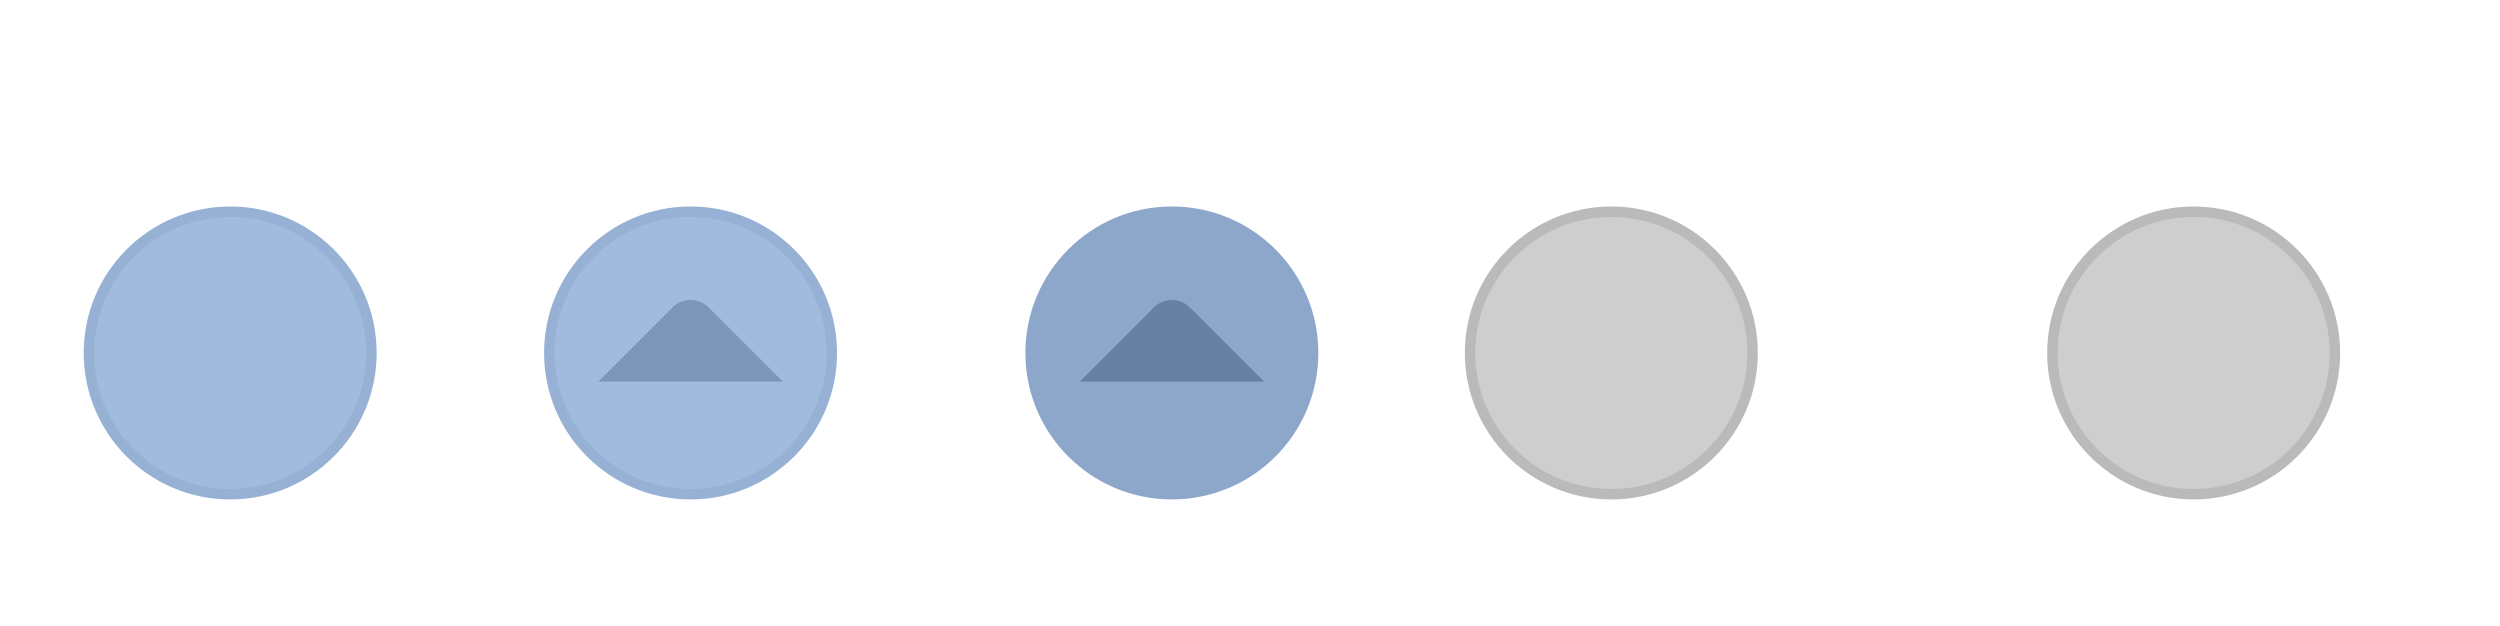
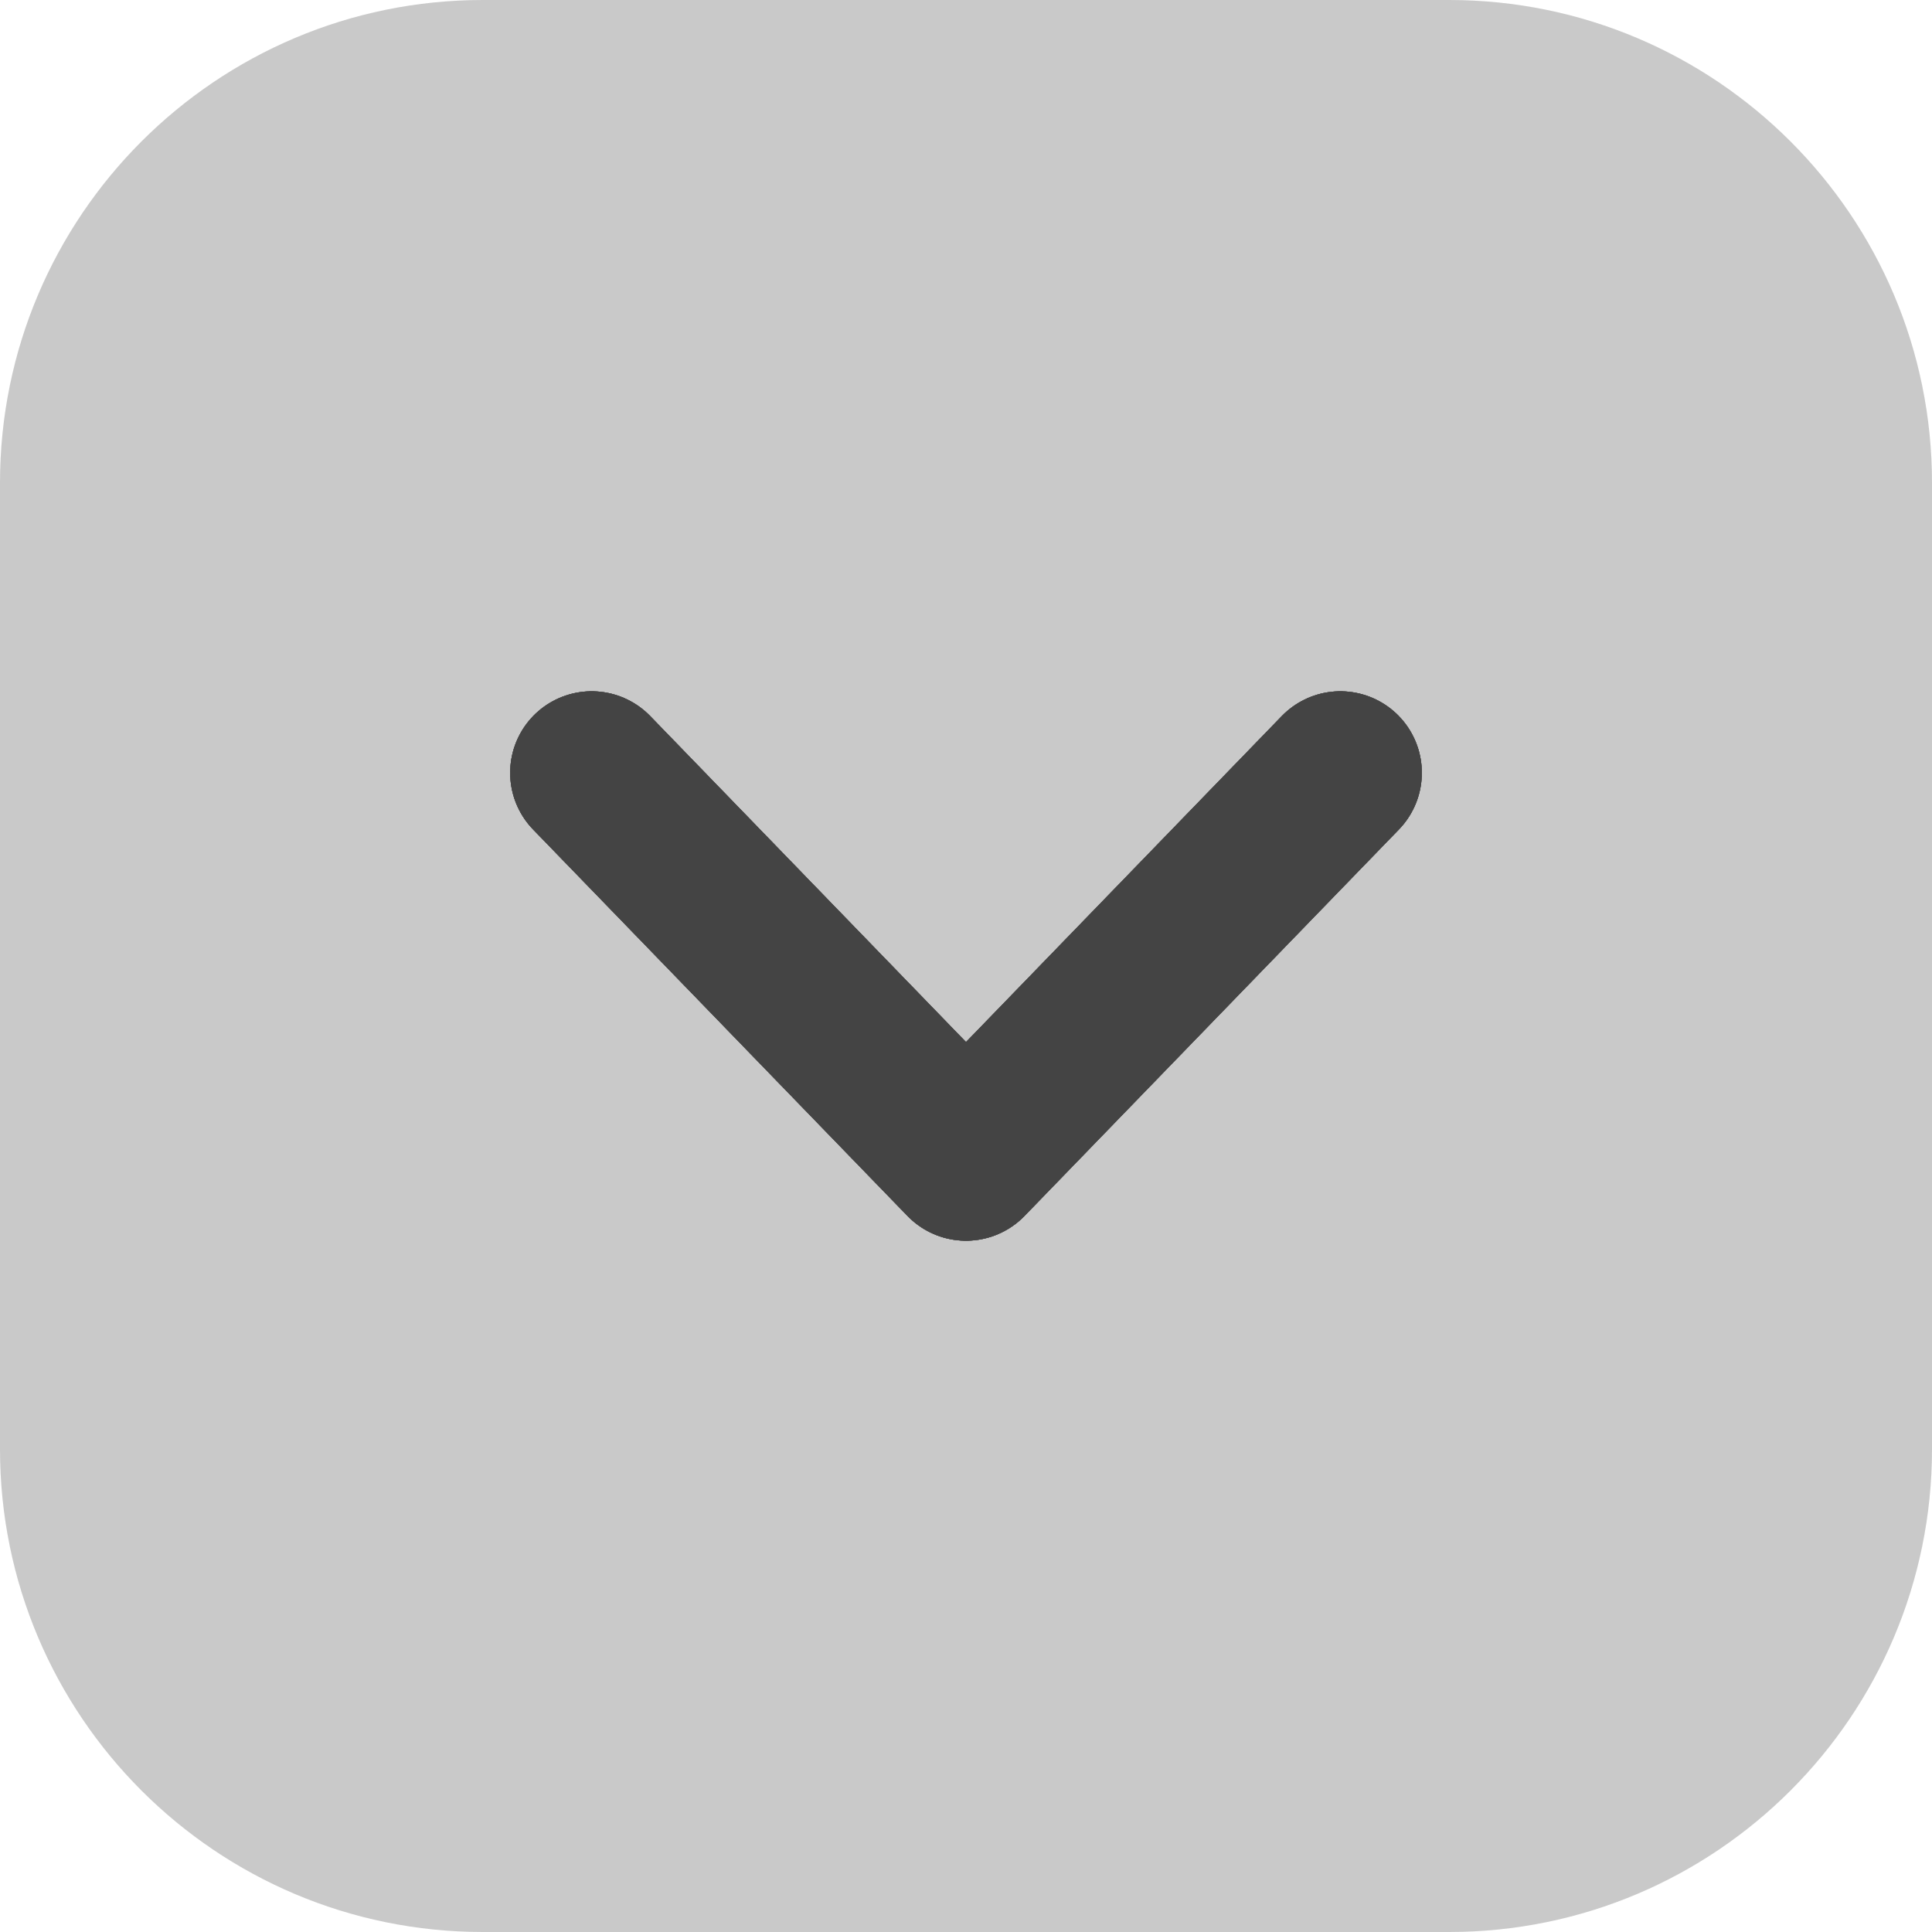
- <svg xmlns="http://www.w3.org/2000/svg" xmlns:xlink="http://www.w3.org/1999/xlink" width="119.467" height="29.867" id="svg4428" version="1.1">
-   <defs id="defs4430">
-     <linearGradient id="linearGradient3913">
-       <stop style="stop-color:#ffffff;stop-opacity:1;" offset="0" id="stop3915" />
-       <stop id="stop3921" offset="0.5" style="stop-color:#ffffff;stop-opacity:0.498;" />
-       <stop style="stop-color:#ffffff;stop-opacity:0;" offset="1" id="stop3917" />
-     </linearGradient>
-     <linearGradient id="linearGradient3868">
-       <stop style="stop-color:#5a5a5a;stop-opacity:1;" offset="0" id="stop3870" />
-       <stop style="stop-color:#646464;stop-opacity:1;" offset="1" id="stop3872" />
-     </linearGradient>
-     <linearGradient id="linearGradient3813">
-       <stop style="stop-color:#666666;stop-opacity:1;" offset="0" id="stop3815" />
-       <stop style="stop-color:#636363;stop-opacity:1;" offset="1" id="stop3817" />
-     </linearGradient>
-     <linearGradient id="linearGradient3787">
-       <stop style="stop-color:#e5e5df;stop-opacity:1;" offset="0" id="stop3789" />
-       <stop style="stop-color:#dadad4;stop-opacity:1;" offset="1" id="stop3791" />
-     </linearGradient>
-     <linearGradient id="linearGradient3806-3-5-6">
-       <stop style="stop-color:#303030;stop-opacity:1;" offset="0" id="stop3808-6-9-1" />
-       <stop style="stop-color:#232323;stop-opacity:1;" offset="1" id="stop3810-4-6-3" />
-     </linearGradient>
-     <linearGradient xlink:href="#linearGradient3787" id="linearGradient3793" x1="40" y1="1044.362" x2="40" y2="1032.362" gradientUnits="userSpaceOnUse" />
-     <linearGradient xlink:href="#linearGradient3787" id="linearGradient3828" gradientUnits="userSpaceOnUse" x1="40" y1="1044.362" x2="40" y2="1032.362" gradientTransform="matrix(1.166667,0,0,1.076923,-6.5,-80.33555)" />
-     <linearGradient xlink:href="#linearGradient3787-8" id="linearGradient3835" gradientUnits="userSpaceOnUse" gradientTransform="matrix(1.166667,0,0,1.076923,-35.5,-1105.698)" x1="40" y1="1044.362" x2="40" y2="1032.362" />
-     <linearGradient xlink:href="#linearGradient3787-8" id="linearGradient3835-4" gradientUnits="userSpaceOnUse" gradientTransform="matrix(1.166667,0,0,1.076923,-35.5,-1105.698)" x1="40" y1="1044.362" x2="40" y2="1032.362" />
-     <linearGradient id="linearGradient3787-8">
-       <stop style="stop-color:#f5f5ee;stop-opacity:1;" offset="0" id="stop3789-2" />
-       <stop style="stop-color:#e6e6df;stop-opacity:1;" offset="1" id="stop3791-6" />
-     </linearGradient>
-     <linearGradient xlink:href="#linearGradient3787-8" id="linearGradient3835-3" gradientUnits="userSpaceOnUse" gradientTransform="matrix(1.166667,0,0,1.076923,-35.5,-1105.698)" x1="40" y1="1044.362" x2="40" y2="1032.362" />
-     <linearGradient id="linearGradient3787-7">
-       <stop style="stop-color:#f5f5ee;stop-opacity:1;" offset="0" id="stop3789-3" />
-       <stop style="stop-color:#e6e6e0;stop-opacity:1;" offset="1" id="stop3791-3" />
-     </linearGradient>
-     <linearGradient xlink:href="#linearGradient3787" id="linearGradient3807" x1="11" y1="15.75" x2="11" y2="8.25" gradientUnits="userSpaceOnUse" />
-     <linearGradient xlink:href="#linearGradient3813" id="linearGradient3819" x1="29.5" y1="15.2" x2="29.5" y2="8.8" gradientUnits="userSpaceOnUse" />
-     <linearGradient xlink:href="#linearGradient4231" id="linearGradient3807-1" x1="10" y1="7" x2="10" y2="15.889" gradientUnits="userSpaceOnUse" />
-     <linearGradient id="linearGradient4231">
-       <stop id="stop4233" offset="0" style="stop-color:#e7e7e1;stop-opacity:1;" />
-       <stop id="stop4239" offset="1" style="stop-color:#dadad3;stop-opacity:1;" />
-     </linearGradient>
-     <linearGradient xlink:href="#linearGradient4231-1" id="linearGradient3807-1-1" x1="10" y1="15.889" x2="10" y2="7" gradientUnits="userSpaceOnUse" />
-     <linearGradient id="linearGradient4231-1">
-       <stop id="stop4233-6" offset="0" style="stop-color:#e5e5de;stop-opacity:1;" />
-       <stop id="stop4239-7" offset="1" style="stop-color:#dadad3;stop-opacity:1;" />
-     </linearGradient>
-     <linearGradient id="linearGradient4363">
-       <stop style="stop-color:#979791;stop-opacity:1;" offset="0" id="stop4365" />
-       <stop style="stop-color:#dadad4;stop-opacity:0;" offset="1" id="stop4367" />
-     </linearGradient>
-     <linearGradient id="linearGradient4363-7">
-       <stop style="stop-color:#f5f5ef;stop-opacity:1;" offset="0" id="stop4365-9" />
-       <stop style="stop-color:#dadad4;stop-opacity:0;" offset="1" id="stop4367-8" />
-     </linearGradient>
-     <linearGradient xlink:href="#linearGradient4231-7" id="linearGradient4361" gradientUnits="userSpaceOnUse" gradientTransform="matrix(1.1875,0,0,1,-41.25,0)" x1="248.632" y1="79" x2="248.632" y2="58" />
-     <linearGradient id="linearGradient4231-7">
-       <stop id="stop4233-4" offset="0" style="stop-color:#e6e6df;stop-opacity:1;" />
-       <stop id="stop4239-8" offset="1" style="stop-color:#d1d1ca;stop-opacity:1;" />
-     </linearGradient>
-     <linearGradient xlink:href="#linearGradient4231-7" id="linearGradient3127" gradientUnits="userSpaceOnUse" gradientTransform="matrix(1.1875,0,0,1,-262.25,-55.99998)" x1="248.632" y1="79" x2="248.632" y2="58" />
-     <linearGradient xlink:href="#linearGradient4231-7" id="linearGradient3154" gradientUnits="userSpaceOnUse" gradientTransform="matrix(1.1875,0,0,1,-262.25,-55.99998)" x1="248.632" y1="79" x2="248.632" y2="58" />
-     <linearGradient xlink:href="#linearGradient4231-7" id="linearGradient3159" gradientUnits="userSpaceOnUse" gradientTransform="matrix(1.1875,0,0,1,-249.25,-54.99998)" x1="248.632" y1="79" x2="248.632" y2="58" />
-     <linearGradient xlink:href="#linearGradient4231-7-9" id="linearGradient3159-0" gradientUnits="userSpaceOnUse" gradientTransform="matrix(1.1875,0,0,1,-262.25,-55.99998)" x1="248.632" y1="79" x2="248.632" y2="58" />
-     <linearGradient id="linearGradient4231-7-9">
-       <stop id="stop4233-4-2" offset="0" style="stop-color:#e6e6df;stop-opacity:1;" />
-       <stop id="stop4239-8-9" offset="1" style="stop-color:#d1d1ca;stop-opacity:1;" />
-     </linearGradient>
-     <linearGradient id="linearGradient4231-5">
-       <stop id="stop4233-41" offset="0" style="stop-color:#e5e5de;stop-opacity:1;" />
-       <stop id="stop4239-73" offset="1" style="stop-color:#dadad3;stop-opacity:1;" />
-     </linearGradient>
-     <linearGradient xlink:href="#linearGradient4231-7-7" id="linearGradient3159-1" gradientUnits="userSpaceOnUse" gradientTransform="matrix(1.1875,0,0,1,-262.25,-55.99998)" x1="248.632" y1="79" x2="248.632" y2="58" />
-     <linearGradient id="linearGradient4231-7-7">
-       <stop id="stop4233-4-7" offset="0" style="stop-color:#e6e6df;stop-opacity:1;" />
-       <stop id="stop4239-8-2" offset="1" style="stop-color:#d1d1ca;stop-opacity:1;" />
-     </linearGradient>
-     <linearGradient xlink:href="#linearGradient4231-73" id="linearGradient3807-1-7" x1="10" y1="15.889" x2="10" y2="7" gradientUnits="userSpaceOnUse" />
-     <linearGradient id="linearGradient4231-73">
-       <stop id="stop4233-1" offset="0" style="stop-color:#e5e5de;stop-opacity:1;" />
-       <stop id="stop4239-85" offset="1" style="stop-color:#dadad3;stop-opacity:1;" />
-     </linearGradient>
-   </defs>
-   <g id="layer1" transform="translate(0,-1092.653)">
-     <g id="4" transform="translate(86.4,-3.2)" />
-     <g transform="translate(87.04929,-67.47953)" id="g899" />
-     <g id="active-center" transform="matrix(0.01754682,0,0,-0.01754674,2.948165,1117.658)" style="stroke-width:1.261">
-       <path id="path900" style="opacity:0;fill:#c5a8ce;fill-opacity:1;fill-rule:evenodd;stroke:none;stroke-width:1.345;enable-background:new" d="m 458.879,7.858 c 251.8,0 455.921,204.125 455.921,455.929 0,251.795 -204.121,455.921 -455.921,455.921 C 207.08,919.709 2.954,715.583 2.954,463.788 2.954,211.983 207.08,7.858 458.879,7.858" />
-       <path d="m 458.879,64.847 c 220.327,0 398.933,178.61 398.933,398.941 0,220.322 -178.607,398.933 -398.933,398.933 -220.326,0 -398.937,-178.611 -398.937,-398.933 0,-220.331 178.611,-398.941 398.937,-398.941" style="fill:#97b1d5;fill-opacity:1;fill-rule:evenodd;stroke:none;stroke-width:1.345;enable-background:new" id="path14" />
-       <path d="m 458.877,93.35 c 204.586,0 370.438,165.849 370.438,370.438 0,204.581 -165.852,370.43 -370.438,370.43 -204.585,0 -370.437,-165.849 -370.437,-370.43 0,-204.588 165.853,-370.438 370.437,-370.438" style="fill:#a1bbde;fill-opacity:1;fill-rule:evenodd;stroke:none;stroke-width:1.345;enable-background:new" id="path16" />
+ <svg xmlns="http://www.w3.org/2000/svg" width="16" height="16" viewBox="0 0 16 16" version="1.1">
+   <g id="active-center">
+     <rect width="16" height="16" fill="#000000" opacity="0" />
+     <g fill="none" stroke="#444444" stroke-width="1.35" stroke-linecap="round" stroke-linejoin="round" opacity="1">
+       <path d="M4.9 6.4 8 9.6l3.1-3.2" />
    </g>
-     <g id="hover-center" transform="matrix(0.01754674,0,0,-0.01754674,24.89582,1117.601)" style="stroke-width:1.261">
-       <path id="path902" style="opacity:0;fill:#d1b6da;fill-opacity:1;fill-rule:evenodd;stroke:none;stroke-width:1.345;enable-background:new" d="m 461.861,916.488 c -251.802,0 -455.923,-204.125 -455.923,-455.929 0,-251.795 204.122,-455.921 455.923,-455.921 251.801,0 455.927,204.126 455.927,455.921 0,251.805 -204.126,455.929 -455.927,455.929" />
-       <path d="m 461.861,859.497 c -220.326,0 -398.933,-178.609 -398.933,-398.938 0,-220.321 178.606,-398.931 398.933,-398.931 220.325,0 398.936,178.61 398.936,398.931 0,220.329 -178.611,398.938 -398.936,398.938" style="fill:#97b1d5;fill-opacity:1;fill-rule:evenodd;stroke:none;stroke-width:1.345;enable-background:new" id="path14-3" />
-       <path d="m 461.863,830.996 c -204.587,0 -370.439,-165.849 -370.439,-370.437 0,-204.581 165.853,-370.43 370.439,-370.43 204.586,0 370.439,165.849 370.439,370.43 0,204.588 -165.854,370.437 -370.439,370.437" style="fill:#a1bbde;fill-opacity:1;fill-rule:evenodd;stroke:none;stroke-width:1.345;enable-background:new" id="path16-5" />
-       <path d="m 210.737,382.462 202.329,202.329 c 26.838,26.838 70.749,26.838 97.587,6e-4 l 202.331,-202.331 -502.247,0.001" style="fill:#7d96b7;fill-opacity:1;fill-rule:evenodd;stroke:none;stroke-width:1.345;enable-background:new" id="path18-6" />
+   </g>
+   <g id="inactive-center">
+     <rect width="16" height="16" fill="#000000" opacity="0" />
+     <g fill="none" stroke="#b1b1b1" stroke-width="1.35" stroke-linecap="round" stroke-linejoin="round" opacity="1">
+       <path d="M4.9 6.4 8 9.6l3.1-3.2" />
    </g>
-     <g id="pressed-center" transform="matrix(0.01754674,0,0,-0.01754682,47.89582,1117.7)" style="stroke-width:1.261">
-       <path id="path904" style="opacity:0;fill:#bfa2c8;fill-opacity:1;fill-rule:evenodd;stroke:none;stroke-width:1.345;enable-background:new" d="m 461.861,922.133 c -251.802,0 -455.923,-204.124 -455.923,-455.927 0,-251.794 204.121,-455.919 455.923,-455.919 251.801,0 455.927,204.125 455.927,455.919 0,251.804 -204.126,455.927 -455.927,455.927" />
-       <path d="m 461.861,865.144 c -220.327,0 -398.934,-178.609 -398.934,-398.938 0,-220.321 178.607,-398.93 398.934,-398.93 220.326,0 398.938,178.61 398.938,398.93 0,220.329 -178.611,398.938 -398.938,398.938" style="fill:#8da7cb;fill-opacity:1;fill-rule:evenodd;stroke:none;stroke-width:1.345;enable-background:new" id="path14-2-3" />
-       <path d="m 461.863,836.642 c -204.587,0 -370.439,-165.848 -370.439,-370.436 0,-204.58 165.853,-370.428 370.439,-370.428 204.586,0 370.439,165.848 370.439,370.428 0,204.587 -165.854,370.436 -370.439,370.436" style="fill:#8da7cb;fill-opacity:1;fill-rule:evenodd;stroke:none;stroke-width:1.345;enable-background:new" id="path16-9-6" />
-       <path d="m 210.737,387.979 202.329,202.328 c 26.838,26.838 70.749,26.838 97.587,6e-4 l 202.331,-202.33 -502.247,10e-4" style="fill:#6881a2;fill-opacity:1;fill-rule:evenodd;stroke:none;stroke-width:1.345;enable-background:new" id="path18-6-3" />
+   </g>
+   <g id="hover-center">
+     <rect width="16" height="16" fill="#000000" opacity="0" />
+     <rect width="16" height="16" rx="4" fill="#444444" opacity="0.11" />
+     <g fill="none" stroke="#444444" stroke-width="1.35" stroke-linecap="round" stroke-linejoin="round" opacity="1">
+       <path d="M4.9 6.4 8 9.6l3.1-3.2" />
    </g>
-     <g transform="translate(-224,1370.158)" style="display:inline" id="inactive-center">
-       <rect ry="1.6930764e-05" y="-268.638" x="293" height="16" width="16" id="rect1561-02" style="opacity:0;fill:#000000;fill-opacity:1;stroke:none;stroke-width:0.474;stroke-linejoin:miter;stroke-miterlimit:4;stroke-dasharray:none;stroke-opacity:1;paint-order:markers stroke fill" />
-       <g transform="translate(294,-267.6378)" id="titlebutton-close-backdrop-1-3" style="enable-background:new">
-         <g transform="translate(-5,-1033.362)" id="g6-97-7">
-           <path style="fill:#bababa;fill-opacity:1;fill-rule:evenodd;stroke:none" d="m 12,1047.362 c 3.866,0 7,-3.134 7,-7 0,-3.866 -3.134,-7 -7,-7 -3.866,0 -7,3.134 -7,7 0,3.866 3.134,7 7,7" id="path2-361-5" />
-           <path style="opacity:1;fill:#cecece;fill-opacity:1;fill-rule:evenodd;stroke:none" d="m 12,1046.862 c 3.59,0 6.5,-2.91 6.5,-6.5 0,-3.59 -2.91,-6.5 -6.5,-6.5 -3.59,0 -6.5,2.91 -6.5,6.5 0,3.59 2.91,6.5 6.5,6.5" id="path4-2" />
-         </g>
-       </g>
+   </g>
+   <g id="pressed-center">
+     <rect width="16" height="16" fill="#000000" opacity="0" />
+     <rect width="16" height="16" rx="4" fill="#444444" opacity="0.2" />
+     <g fill="none" stroke="#444444" stroke-width="1.35" stroke-linecap="round" stroke-linejoin="round" opacity="1">
+       <path d="M4.9 6.4 8 9.6l3.1-3.2" />
    </g>
-     <g id="deactivated-center" style="display:inline" transform="translate(-196.1722,1370.158)">
-       <rect style="opacity:0;fill:#000000;fill-opacity:1;stroke:none;stroke-width:0.474;stroke-linejoin:miter;stroke-miterlimit:4;stroke-dasharray:none;stroke-opacity:1;paint-order:markers stroke fill" id="rect918" width="16" height="16" x="293" y="-268.638" ry="1.6930764e-05" />
-       <g style="enable-background:new" id="g926" transform="translate(294,-267.6378)">
-         <g id="g924" transform="translate(-5,-1033.362)">
-           <path id="path920" d="m 12,1047.362 c 3.866,0 7,-3.134 7,-7 0,-3.866 -3.134,-7 -7,-7 -3.866,0 -7,3.134 -7,7 0,3.866 3.134,7 7,7" style="fill:#bababa;fill-opacity:1;fill-rule:evenodd;stroke:none" />
-           <path id="path922" d="m 12,1046.862 c 3.59,0 6.5,-2.91 6.5,-6.5 0,-3.59 -2.91,-6.5 -6.5,-6.5 -3.59,0 -6.5,2.91 -6.5,6.5 0,3.59 2.91,6.5 6.5,6.5" style="opacity:1;fill:#cecece;fill-opacity:1;fill-rule:evenodd;stroke:none" />
-         </g>
-       </g>
+   </g>
+   <g id="deactivated-center">
+     <rect width="16" height="16" fill="#000000" opacity="0" />
+     <g fill="none" stroke="#444444" stroke-width="1.35" stroke-linecap="round" stroke-linejoin="round" opacity="0.35">
+       <path d="M4.9 6.4 8 9.6l3.1-3.2" />
    </g>
  </g>
</svg>
